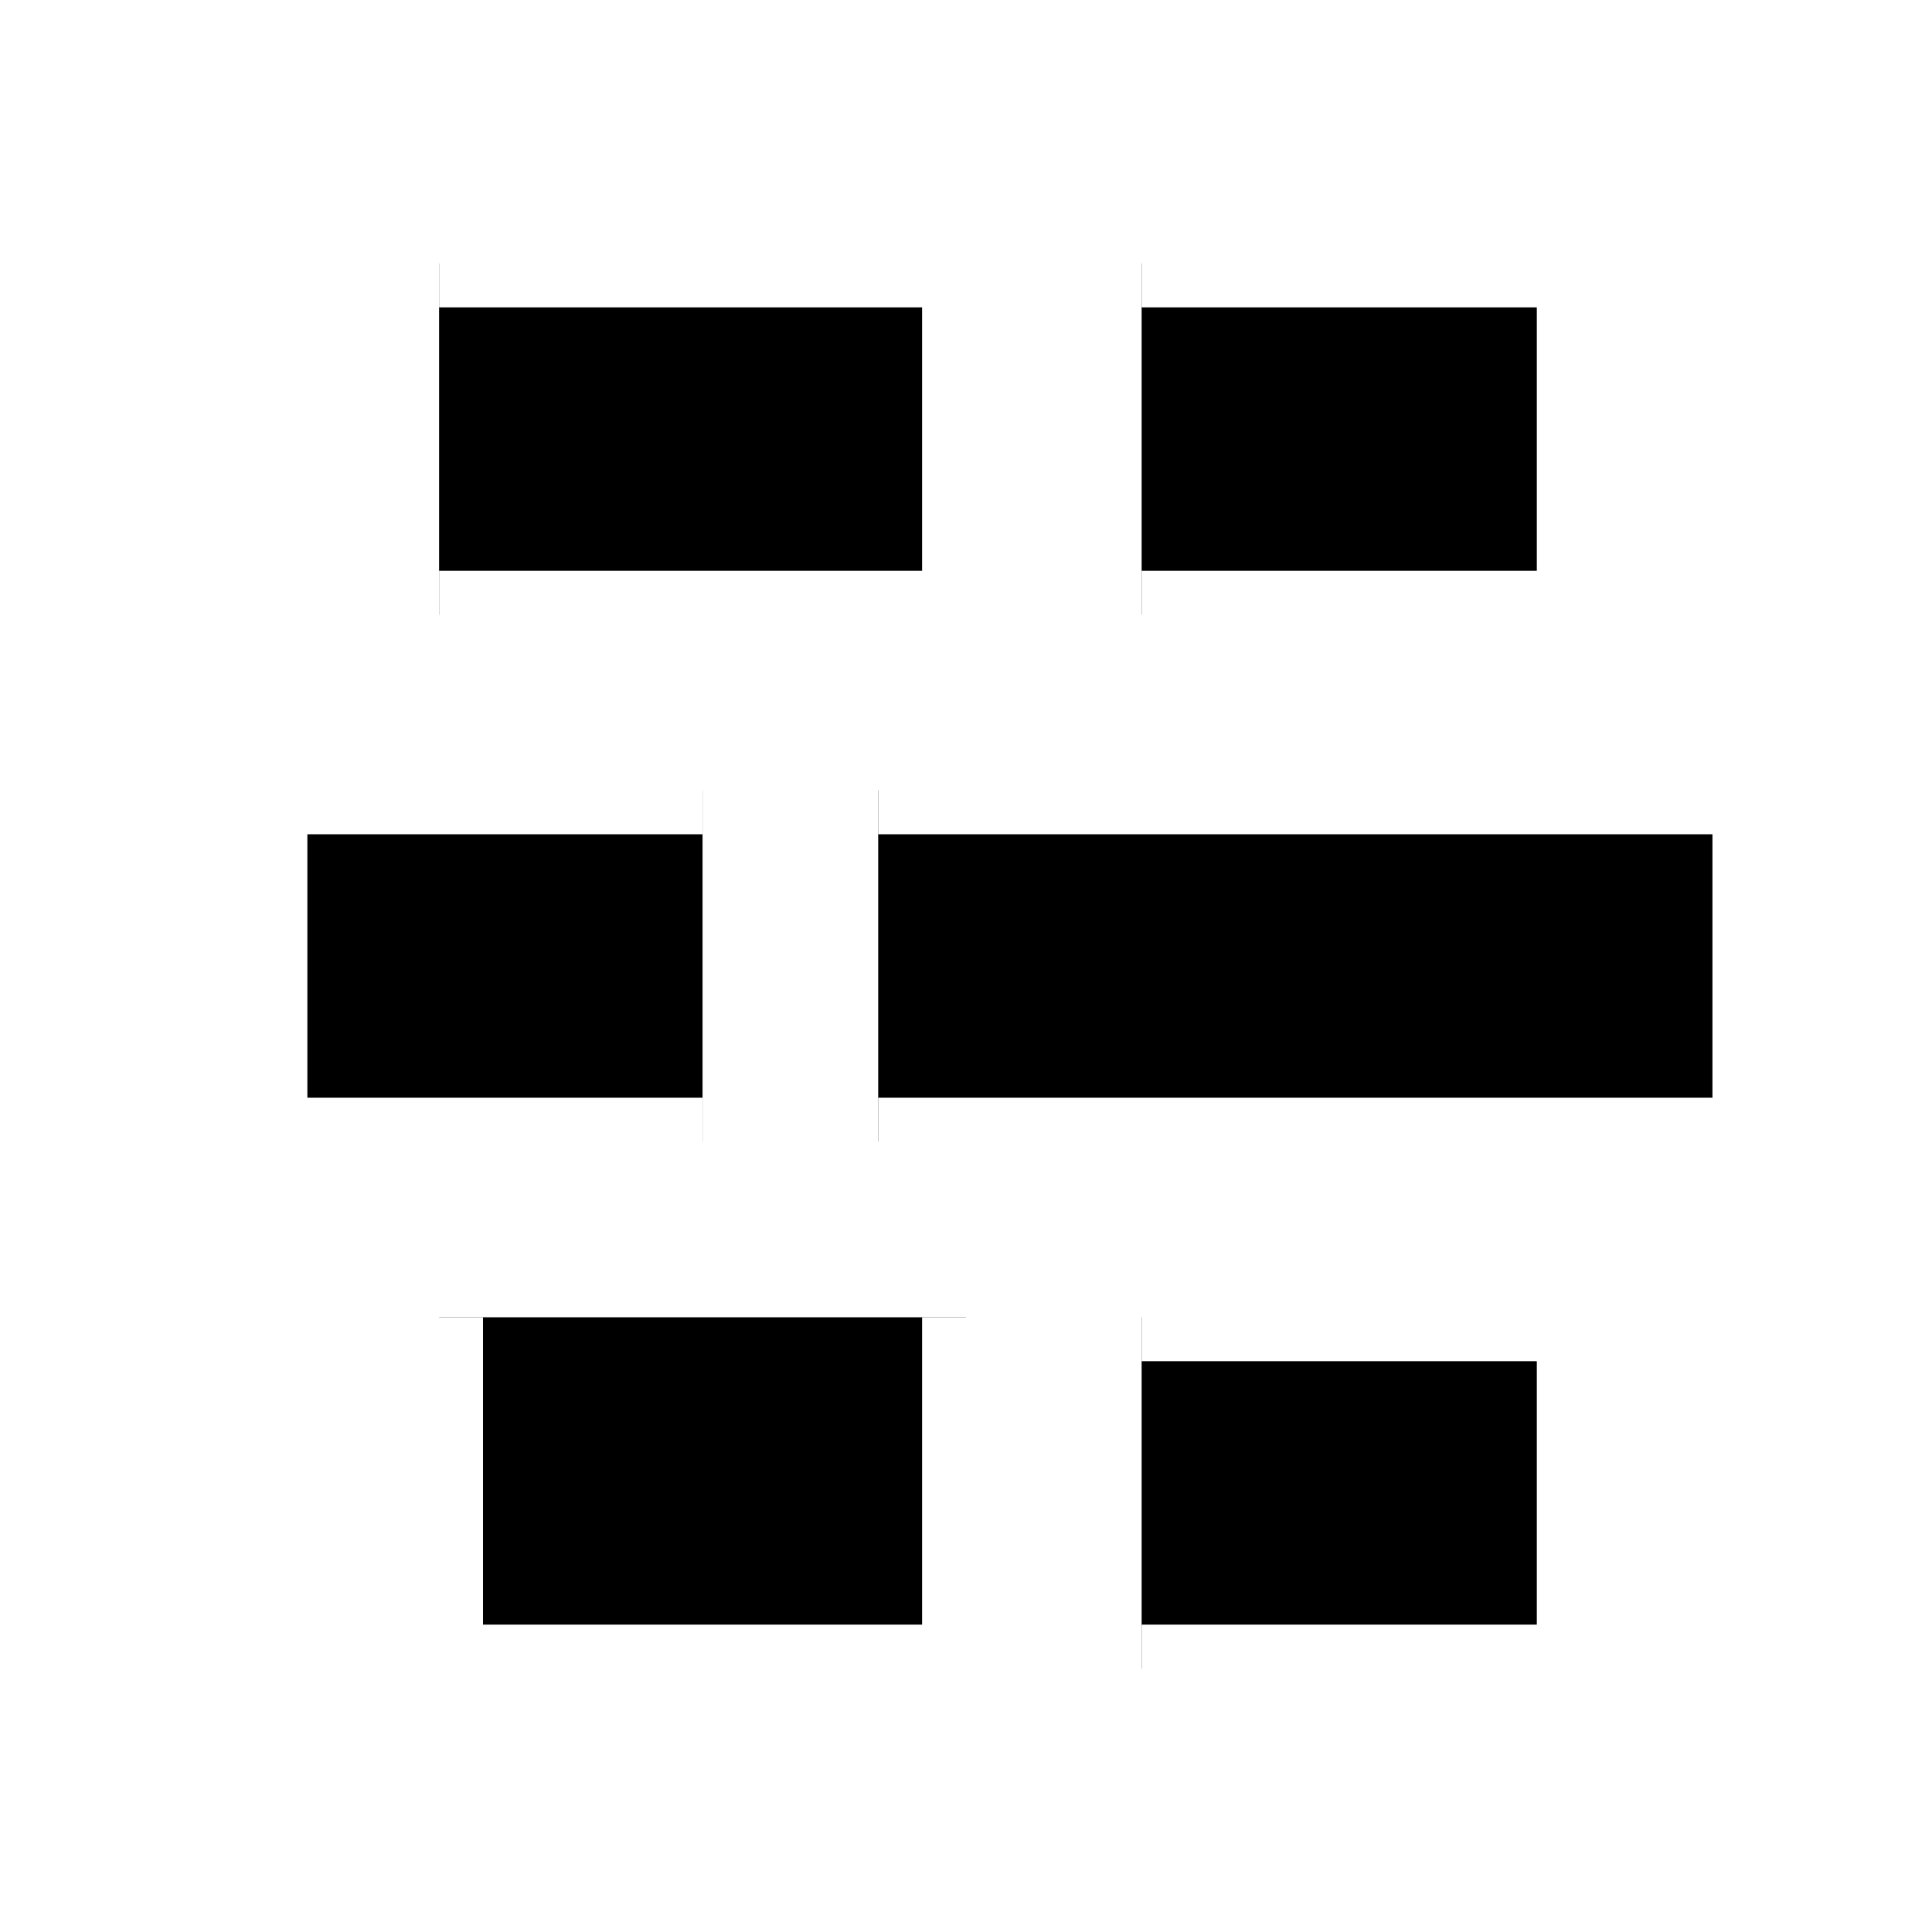
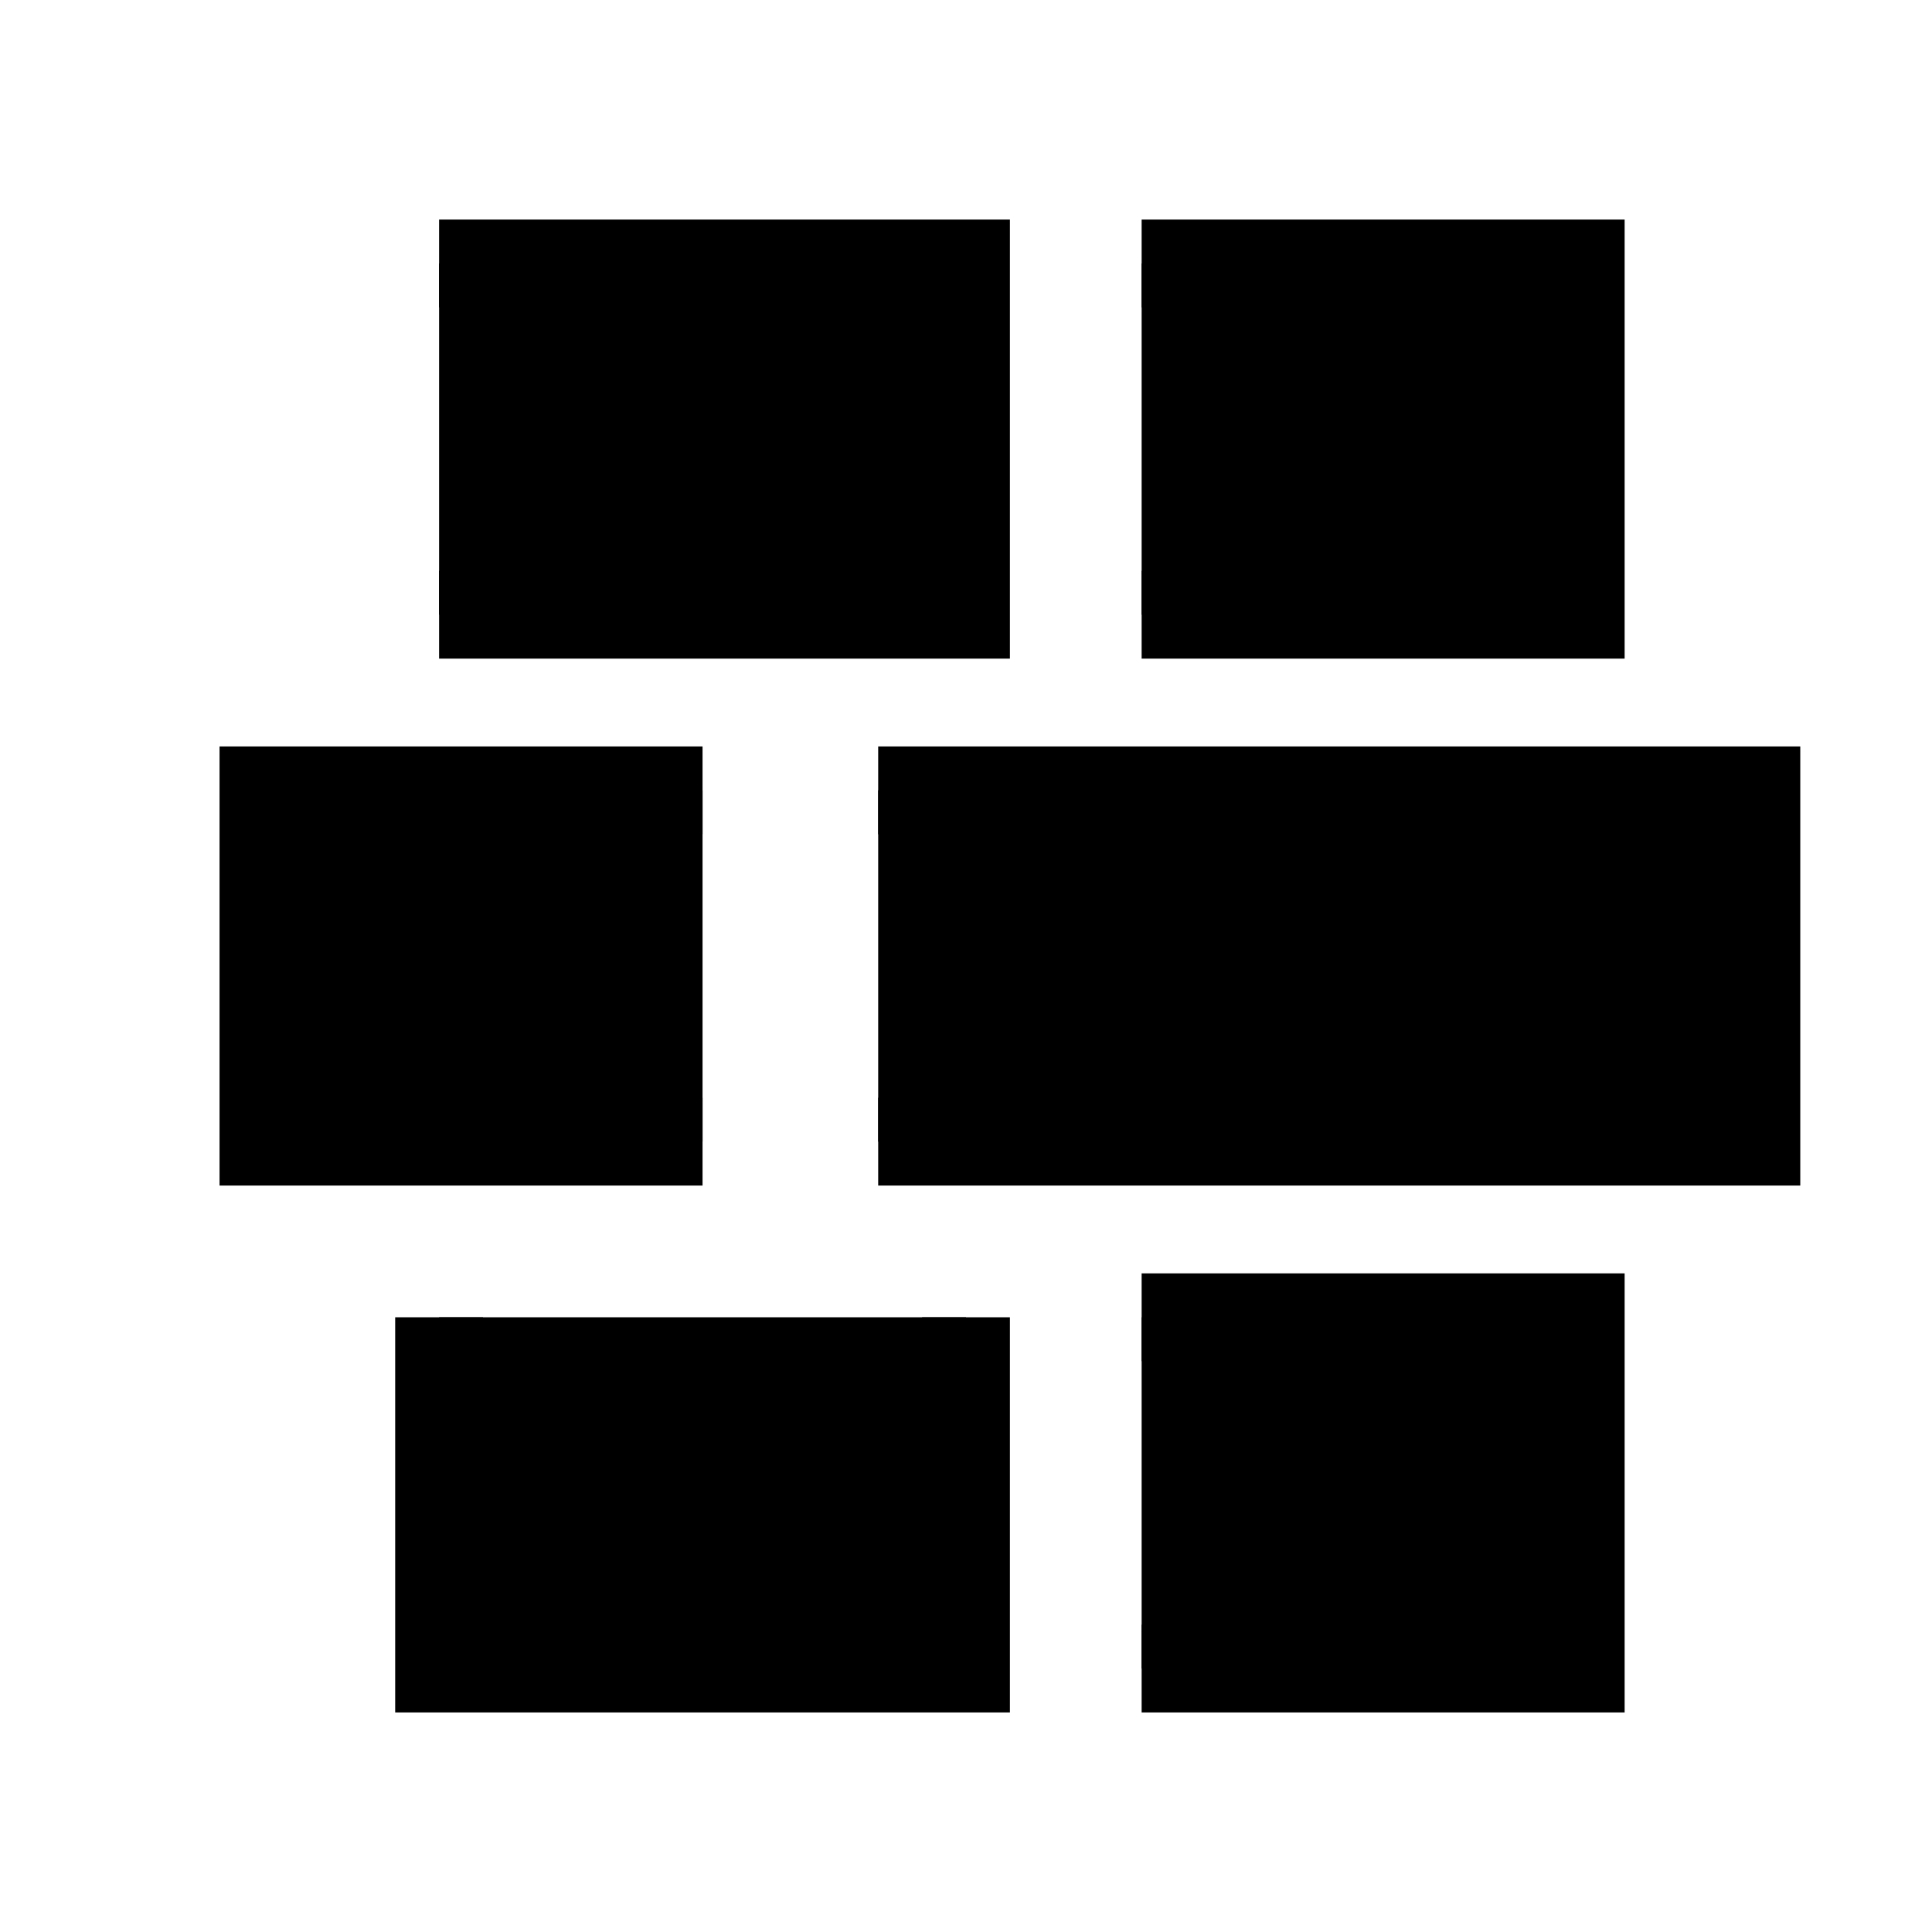
- <svg xmlns="http://www.w3.org/2000/svg" fill="currentColor" width="64px" height="64px" viewBox="0 0 22 22" id="memory-wall-fill" stroke="#ffff">
+ <svg xmlns="http://www.w3.org/2000/svg" fill="currentColor" width="64px" height="64px" viewBox="0 0 22 22" id="memory-wall-fill" stroke="currentColor">
  <g id="SVGRepo_bgCarrier" stroke-width="0" />
  <g id="SVGRepo_tracerCarrier" stroke-linecap="round" stroke-linejoin="round" />
  <g id="SVGRepo_iconCarrier">
    <path d="M5 3H11V7H5M13 3H18V7H13M5 15V19H11V15M13 15H18V19H13M8 9H3V13H8M10 9H20V13H10" />
  </g>
</svg>
